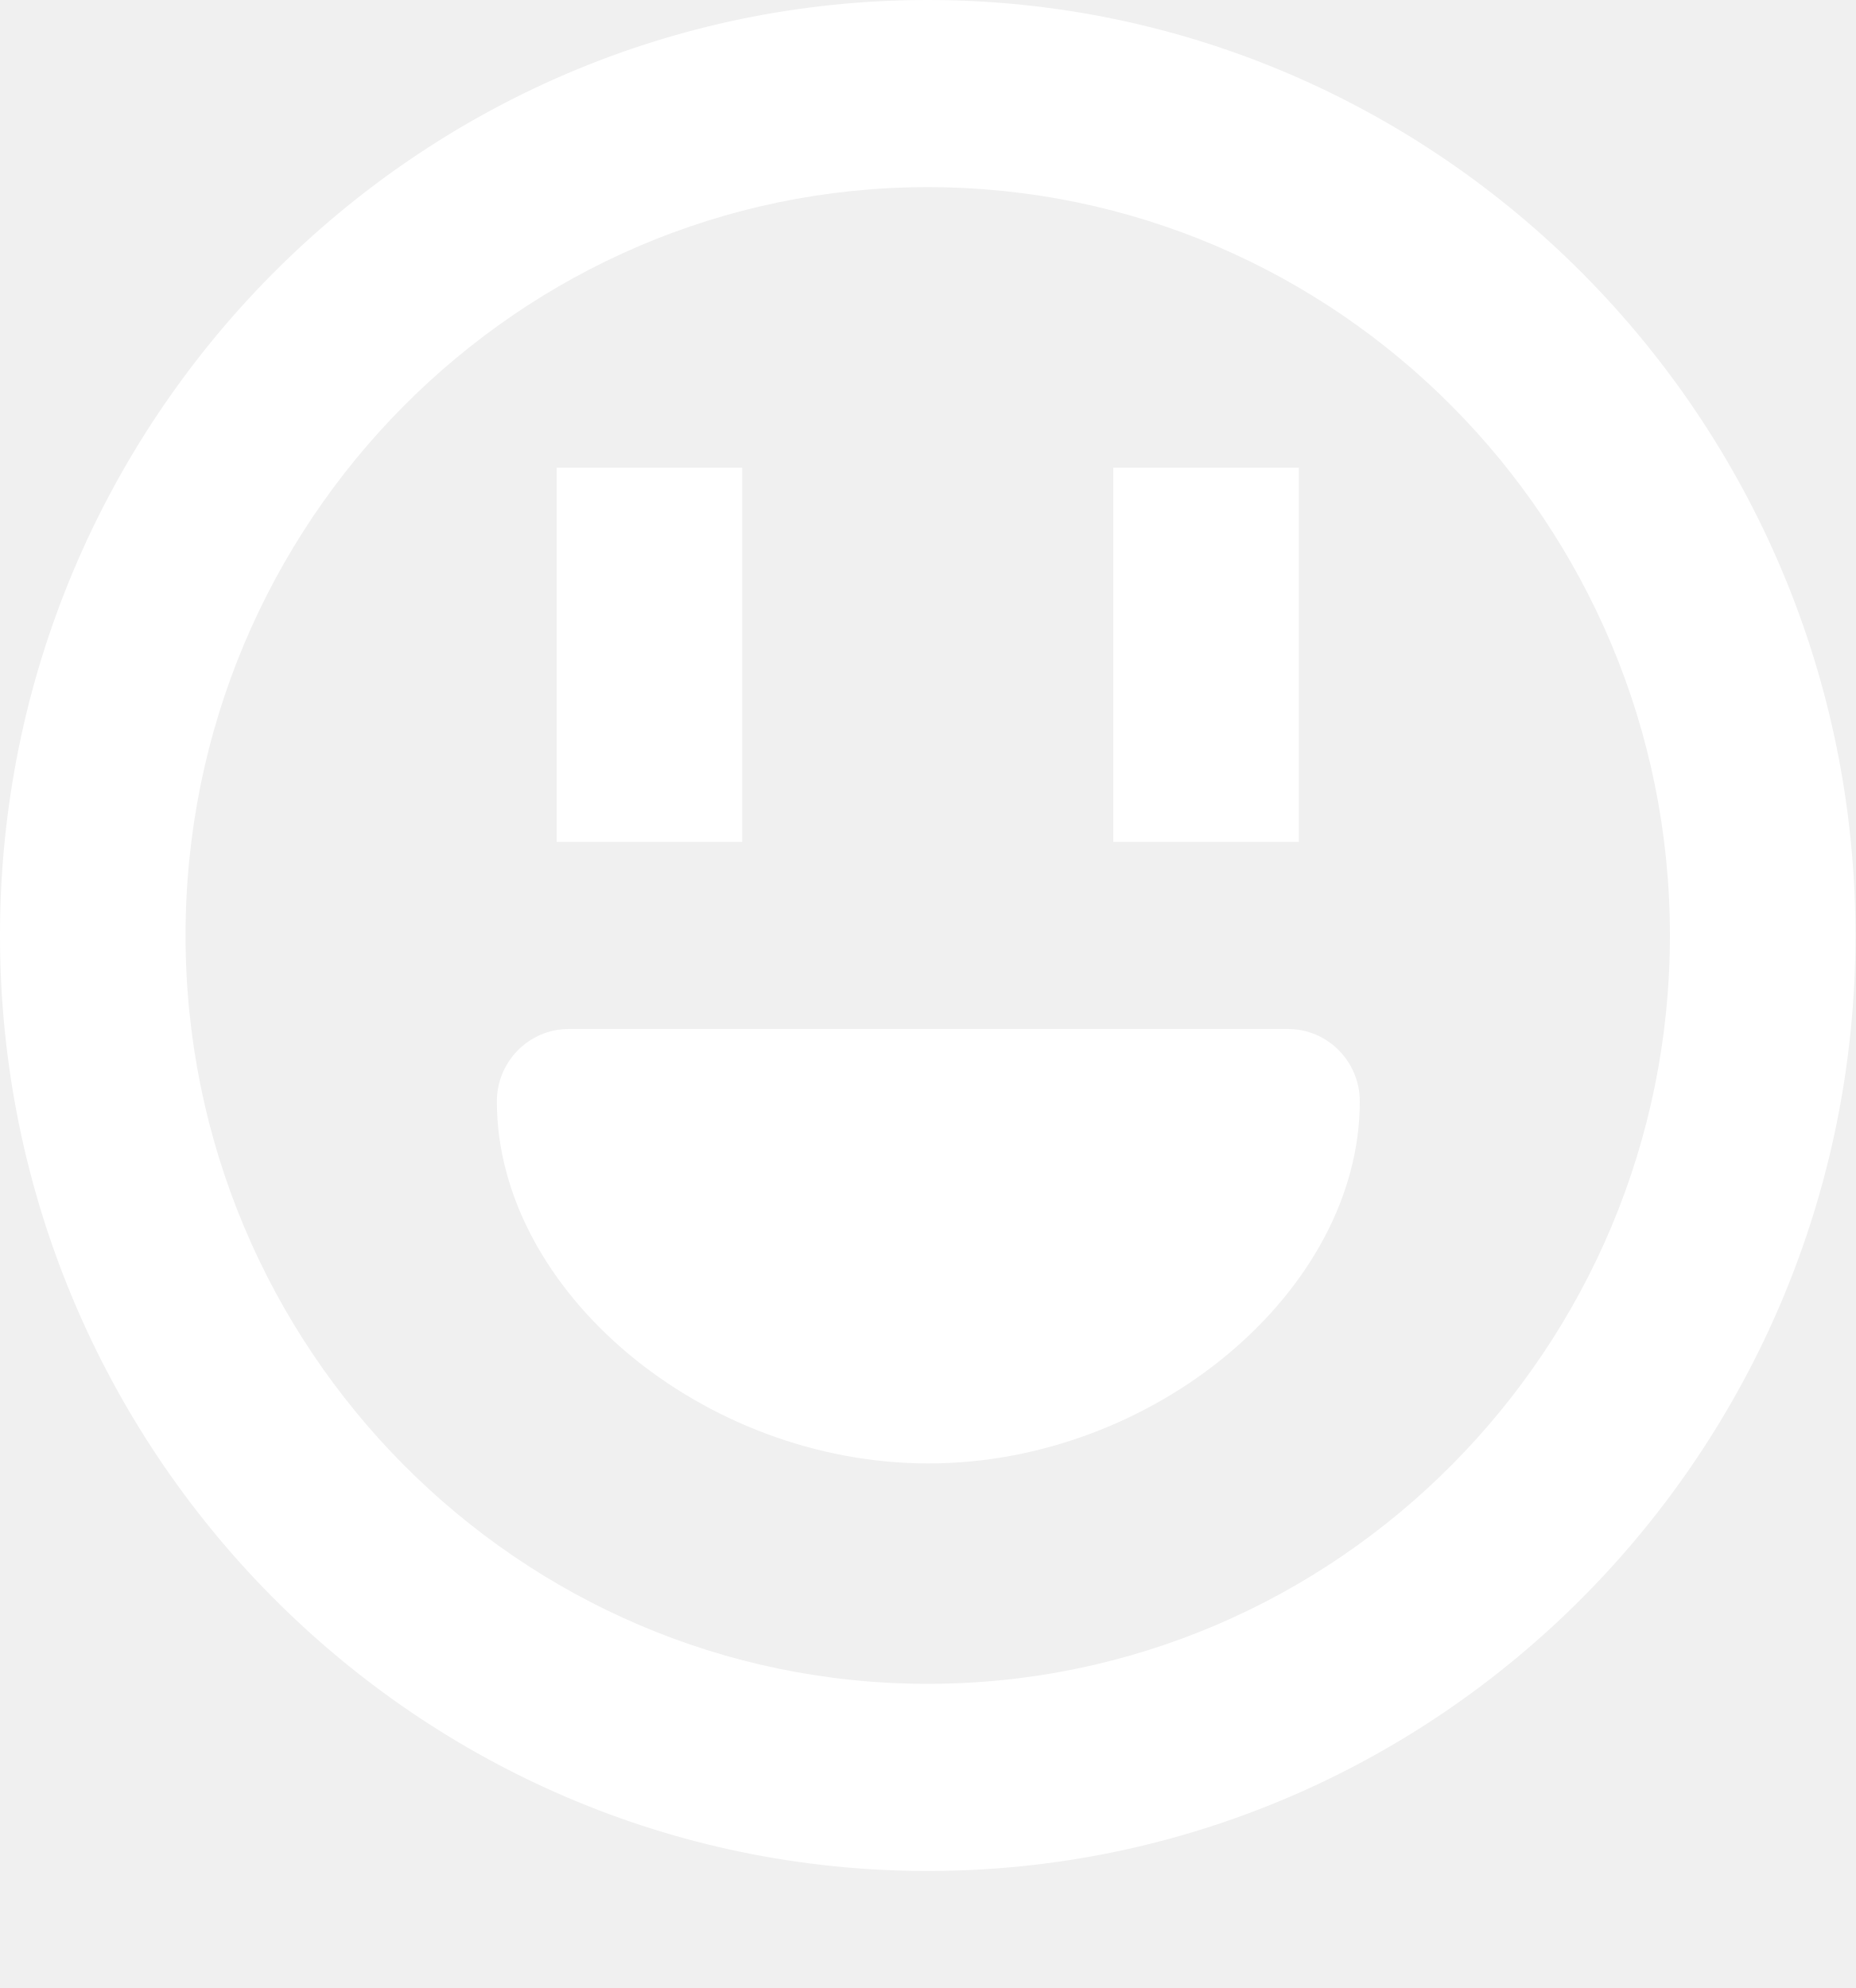
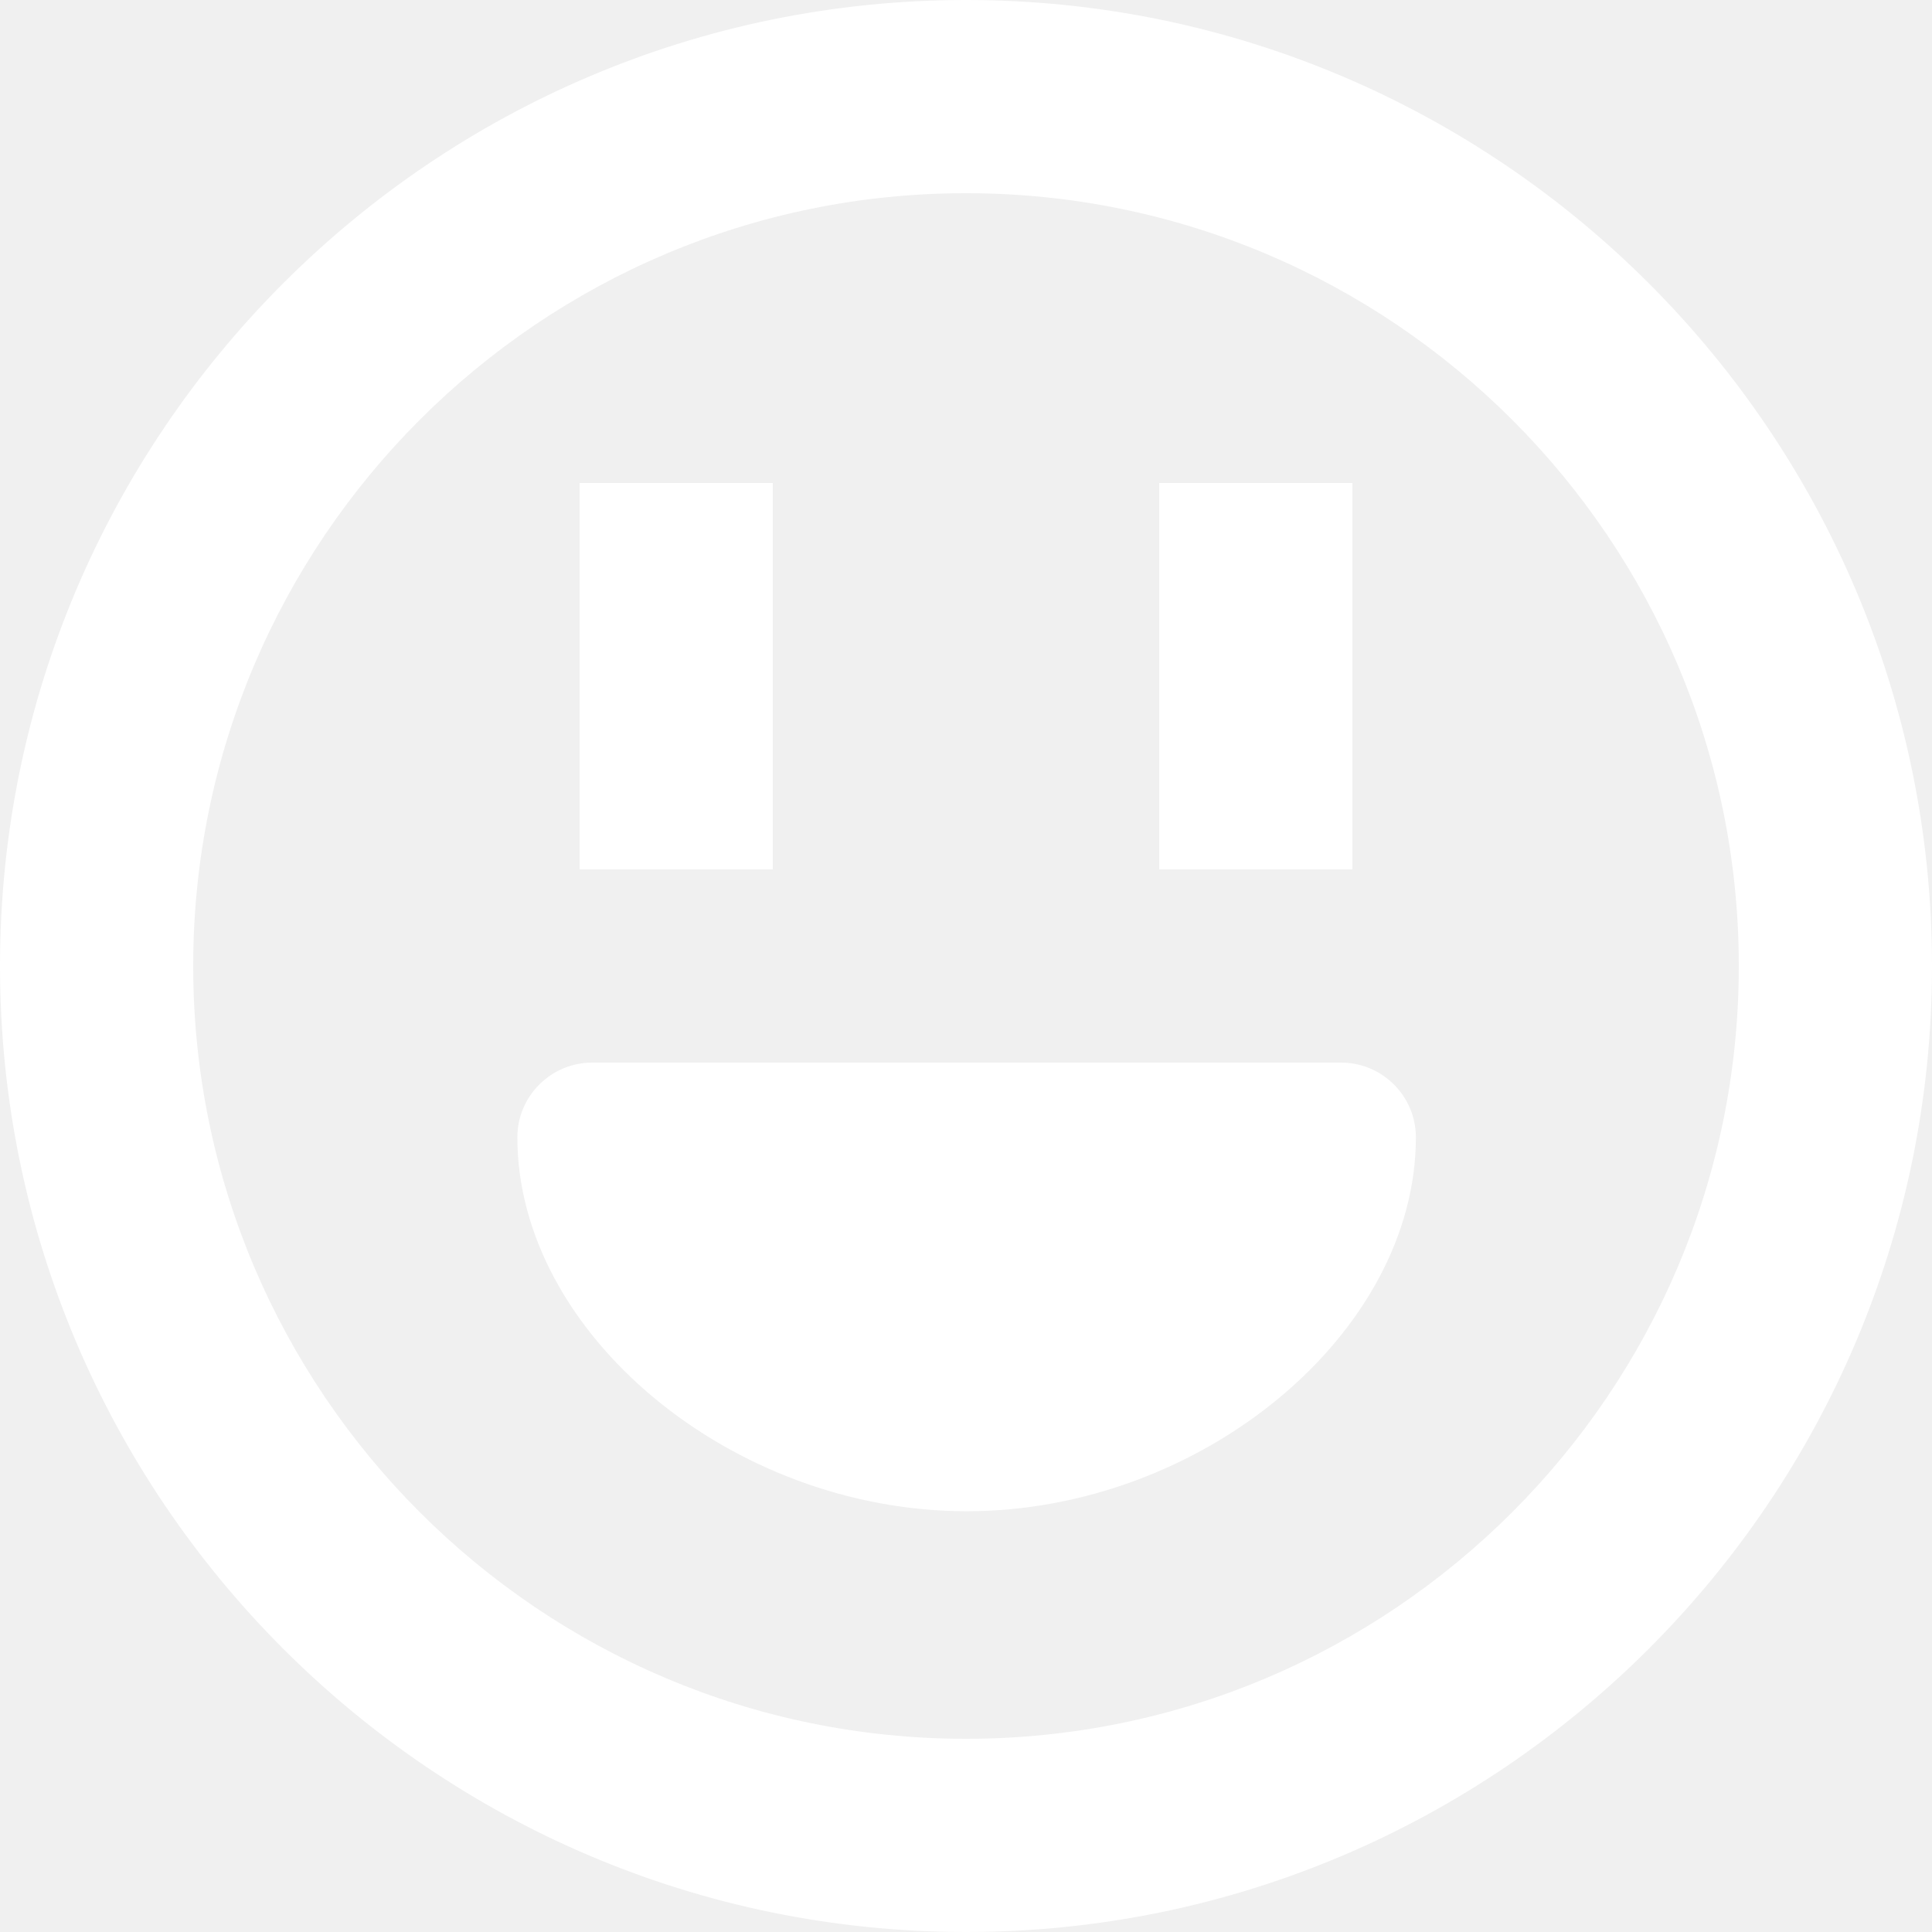
- <svg xmlns="http://www.w3.org/2000/svg" width="14px" height="15px" viewBox="0 0 14 15" version="1.1">
-   <g id="Dark-mode" stroke="none" stroke-width="1" fill="none" fill-rule="evenodd">
-     <g id="Dark-mode:-Expanded-post-page" transform="translate(-1066, -824)" fill="#FFFFFF">
-       <g id="Group-33" transform="translate(388, 474)">
-         <g id="Group-27" transform="translate(526, 341)">
-           <g id="Group-26">
-             <g id="Group-22" transform="translate(152, 8)">
-               <path d="M9.718,8.764 C10.017,8.764 10.26,9.009 10.26,9.31 C10.26,10.74 8.708,12.042 7.005,12.042 C5.301,12.042 3.749,10.74 3.749,9.31 C3.749,9.009 3.992,8.764 4.292,8.764 L9.718,8.764 Z M7,13.705 C10.088,13.705 12.6,11.172 12.6,8.058 C12.6,4.945 10.088,2.412 7,2.412 C3.912,2.412 1.4,4.945 1.4,8.058 C1.4,11.172 3.912,13.705 7,13.705 Z M7,1 C10.86,1 14,4.166 14,8.058 C14,11.951 10.86,15.117 7,15.117 C3.14,15.117 -5.32907052e-15,11.951 -5.32907052e-15,8.058 C-5.32907052e-15,4.166 3.14,1 7,1 Z M5.6,4.529 L5.6,7.352 L4.2,7.352 L4.2,4.529 L5.6,4.529 Z M9.8,4.529 L9.8,7.352 L8.4,7.352 L8.4,4.529 L9.8,4.529 Z" id="Combined-Shape" />
-             </g>
-           </g>
-         </g>
-       </g>
-     </g>
-   </g>
+ <svg xmlns="http://www.w3.org/2000/svg" width="14" height="14" viewBox="0 0 14 14" fill="none">
+   <path fill-rule="evenodd" clip-rule="evenodd" d="M1.4 7C1.4 10.088 3.912 12.6 7 12.6C10.088 12.6 12.6 10.088 12.6 7C12.6 3.912 10.088 1.4 7 1.4C3.912 1.4 1.4 3.912 1.4 7ZM0 7C0 3.14 3.14 0 7 0C10.86 0 14 3.14 14 7C14 10.861 10.86 14 7 14C3.14 14 0 10.861 0 7ZM4.292 7.7H9.718C10.017 7.7 10.26 7.943 10.26 8.242C10.26 9.66 8.708 10.951 7.005 10.951C5.301 10.951 3.749 9.66 3.749 8.242C3.749 7.943 3.992 7.7 4.292 7.7ZM5.6 3.5H4.2V6.3H5.6V3.5ZM8.4 3.5H9.8V6.3H8.4V3.5Z" fill="white" />
</svg>
